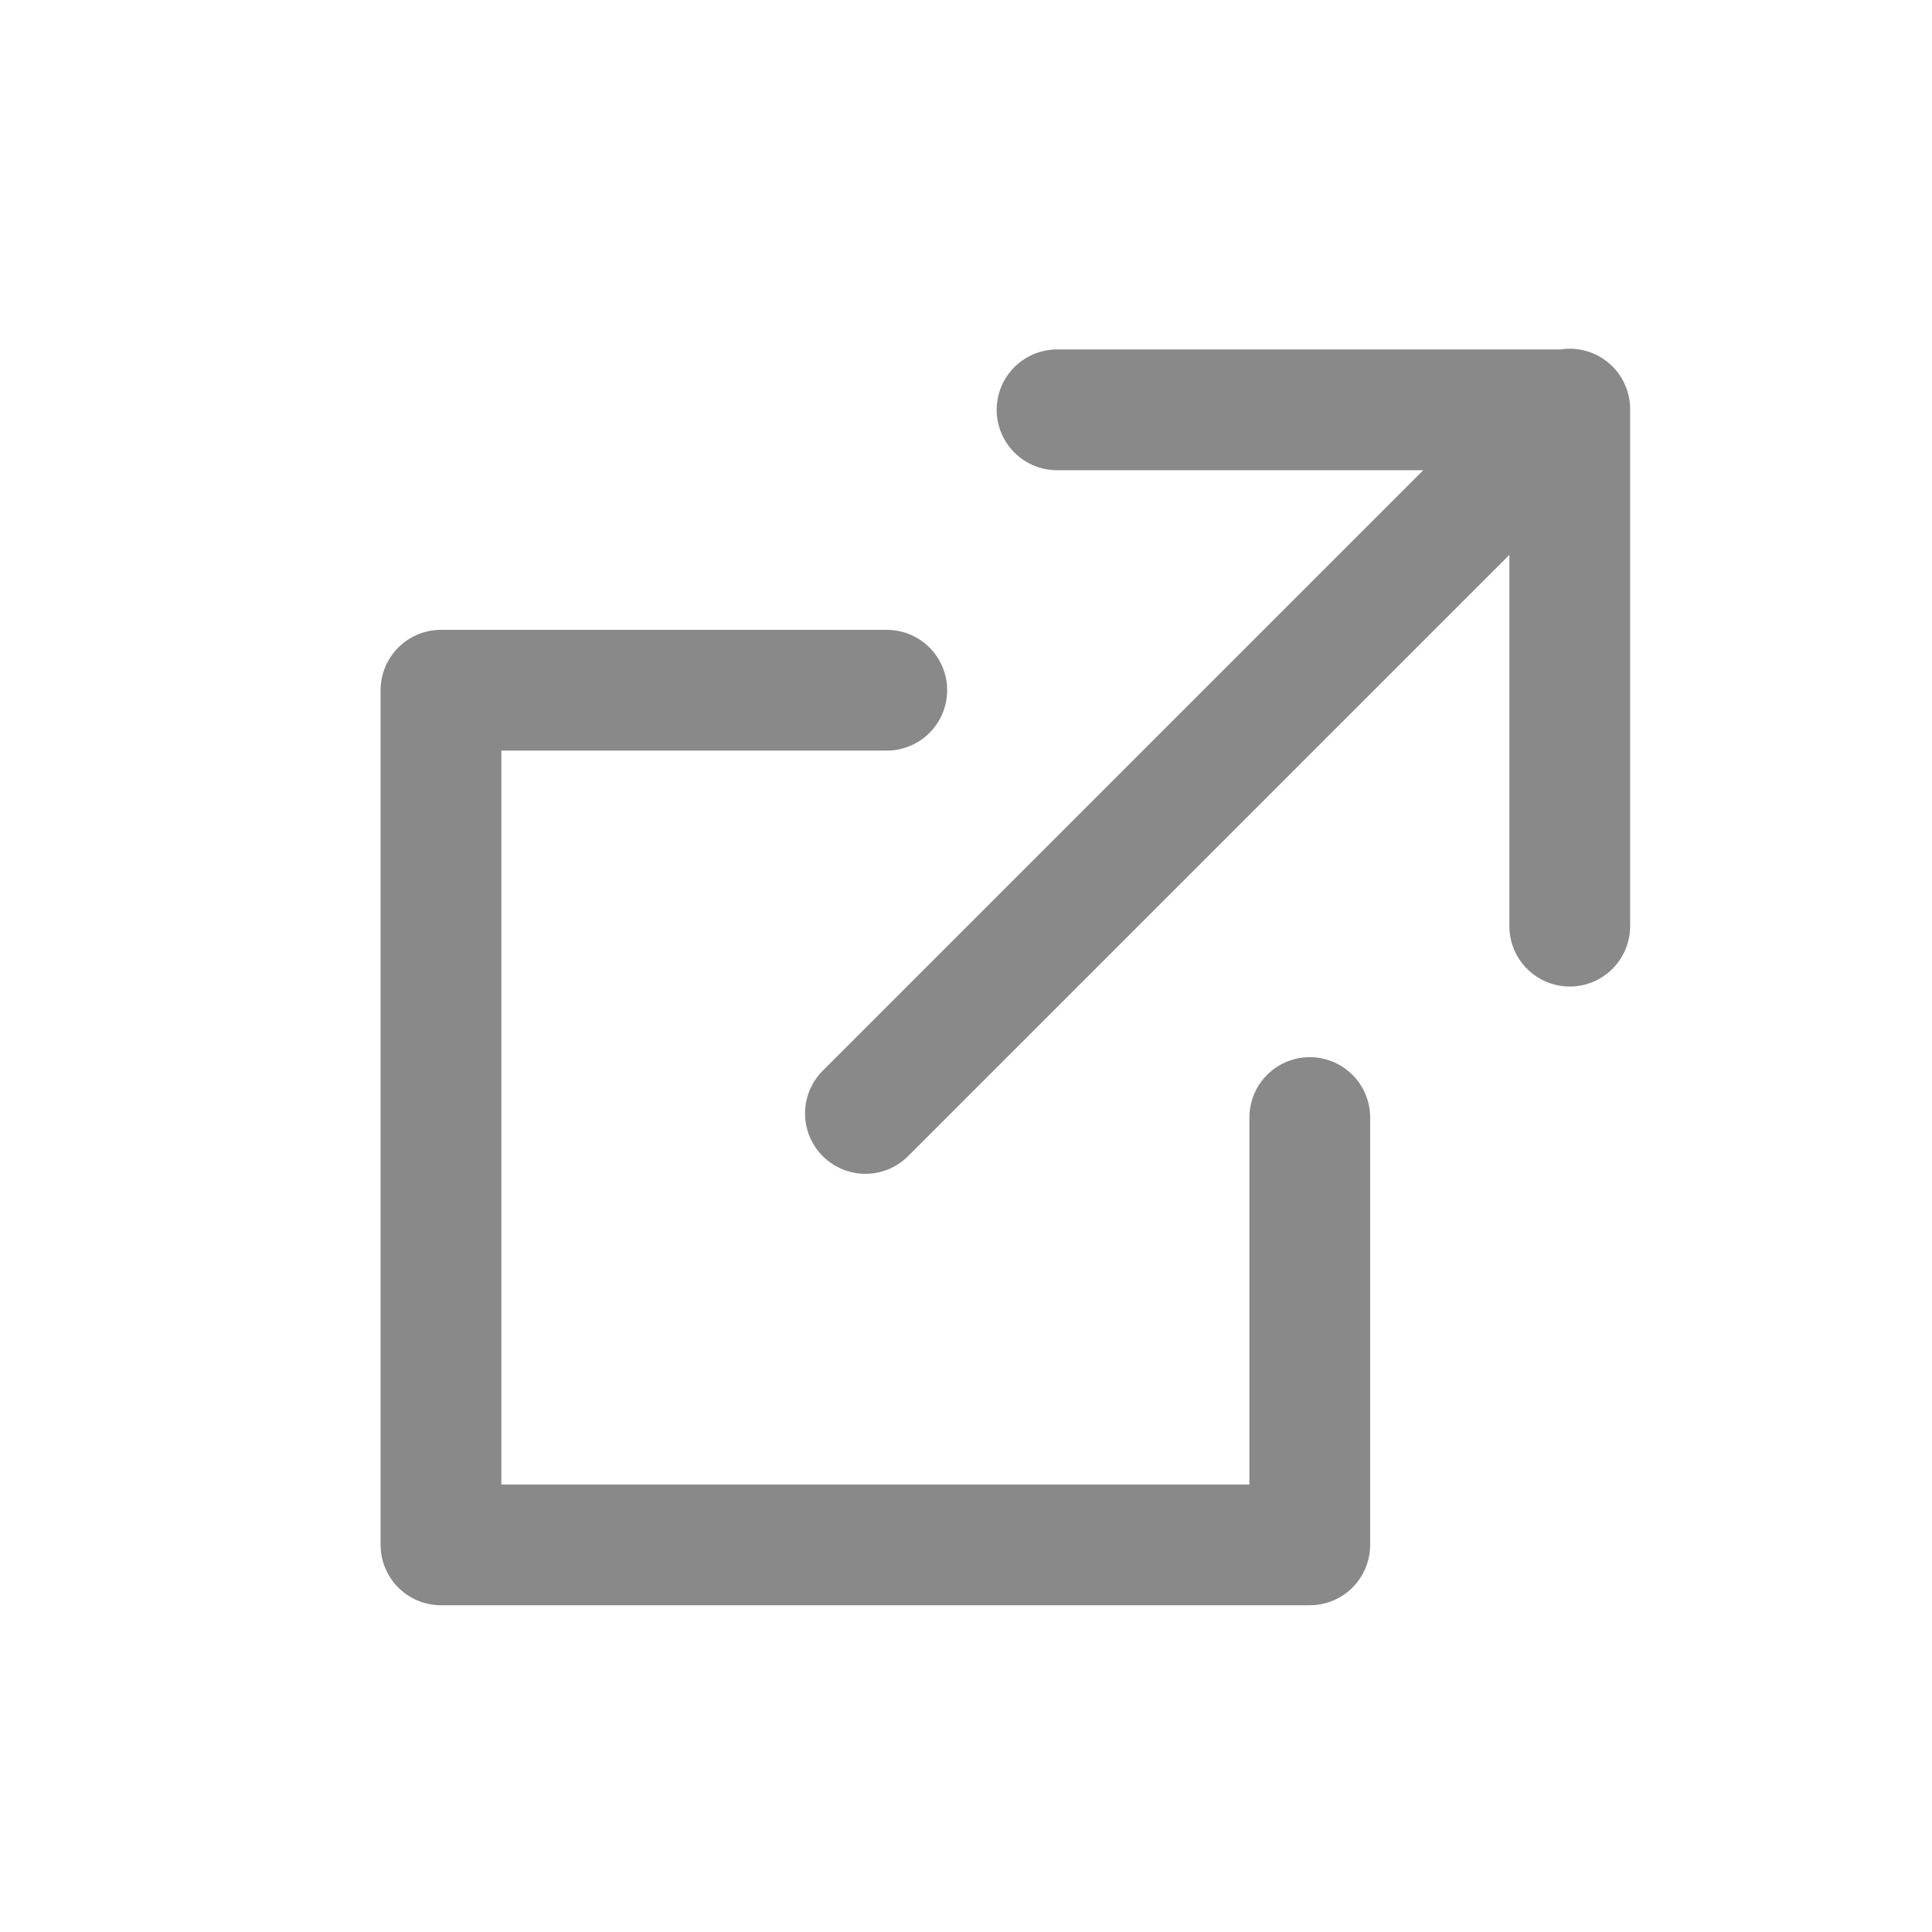
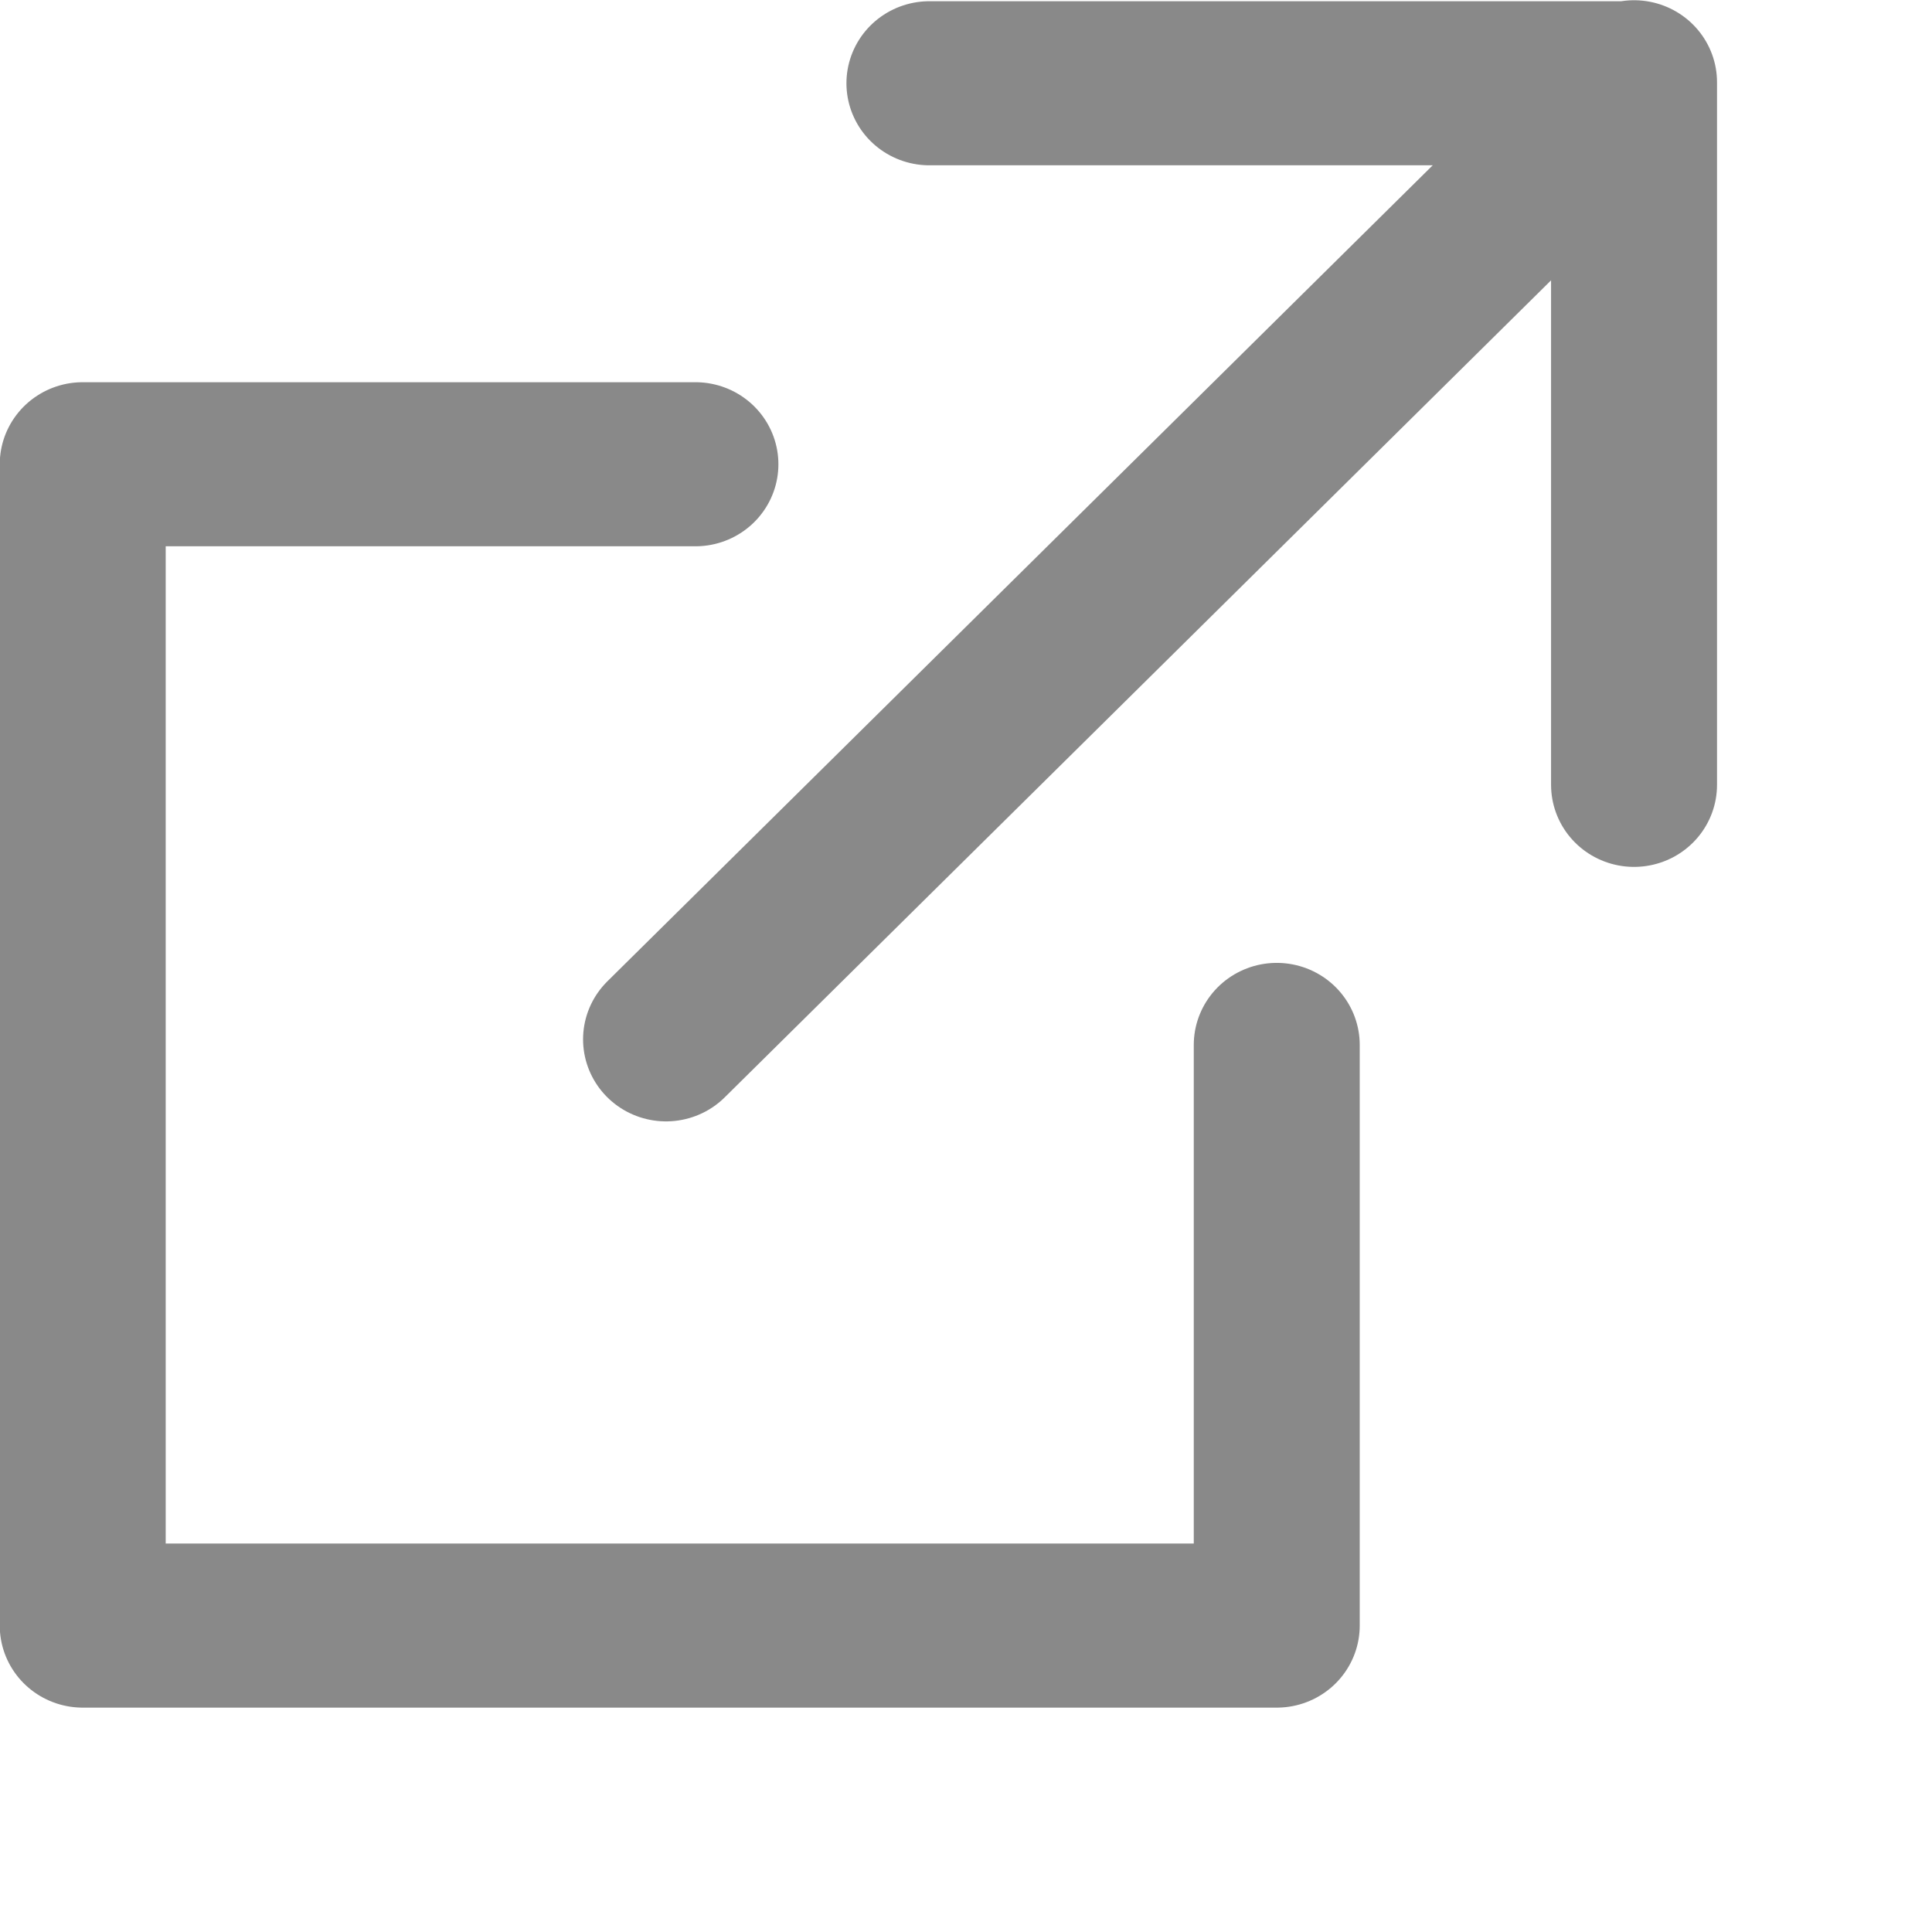
- <svg xmlns="http://www.w3.org/2000/svg" width="100%" height="100%" viewBox="0 0 16 16" version="1.1" xml:space="preserve" style="fill-rule:evenodd;clip-rule:evenodd;stroke-linecap:round;stroke-linejoin:round;">
-   <g transform="matrix(1,0,0,1,3,3)">
-     <g>
-       <g>
-         <g>
-           <g>
-             <g>
-               <g>
-                 <g>
-                   <path d="M4.344,2.716L0.652,2.716L0.652,9.794L7.847,9.794L7.847,6.255M5.754,0.394L10,0.394L10,4.67M4.167,6.221L10,0.388" style="fill:none;stroke:rgb(137,137,137);stroke-width:1px;" />
+ <svg xmlns="http://www.w3.org/2000/svg" width="100%" height="100%" viewBox="0 0 18 18" version="1.1" xml:space="preserve" style="fill-rule:evenodd;clip-rule:evenodd;stroke-linecap:round;stroke-linejoin:round;" id="svg20">
+   <defs id="defs24" />
+   <g transform="matrix(0.9033255,0,0,0.8986703,-2.528205,-2.278167)" id="g18">
+     <g transform="matrix(1.7116,0,0,1.70104,2.53604,2.728)" id="g16">
+       <g id="g14">
+         <g id="g12">
+           <g id="g10">
+             <g id="g8">
+               <g id="g6">
+                 <g id="g4">
+                   <path d="M 4.344,2.716 H 0.652 V 9.794 H 7.847 V 6.255 M 5.754,0.394 H 10 V 4.67 M 4.167,6.221 10,0.388" style="fill:none;stroke:#898989;stroke-width:1px" id="path2" />
                </g>
              </g>
            </g>
          </g>
        </g>
      </g>
    </g>
  </g>
</svg>
